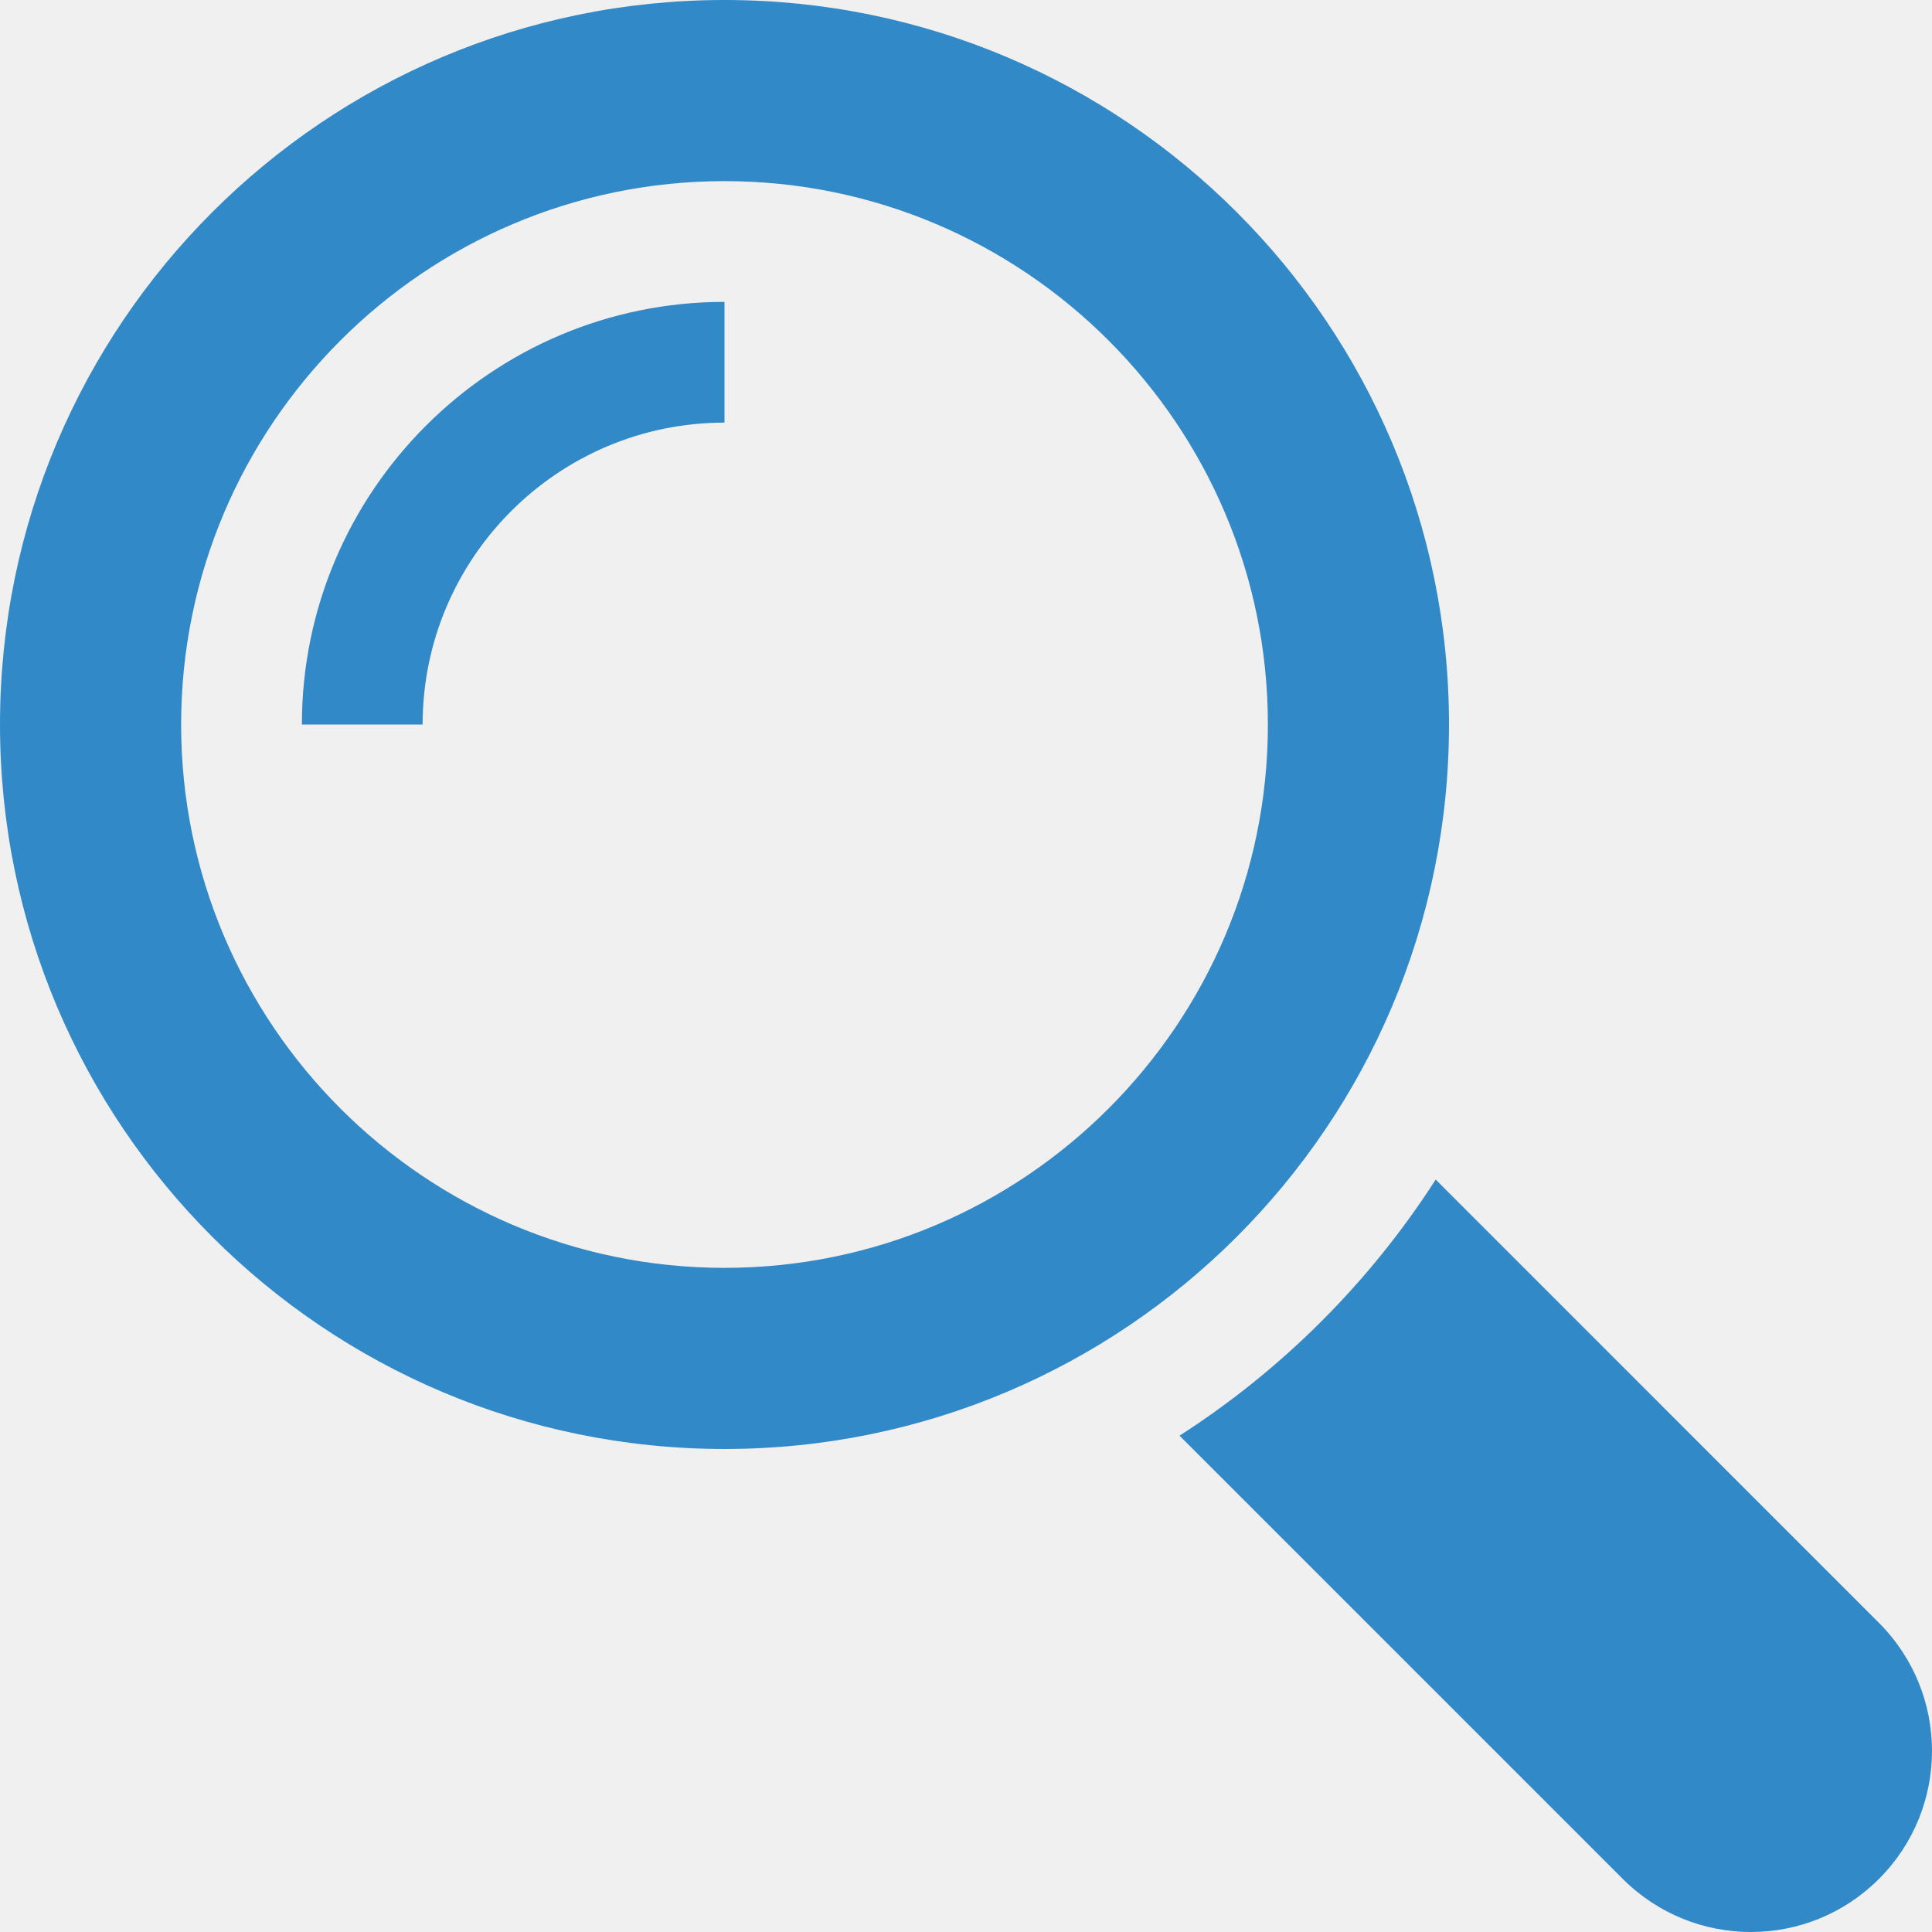
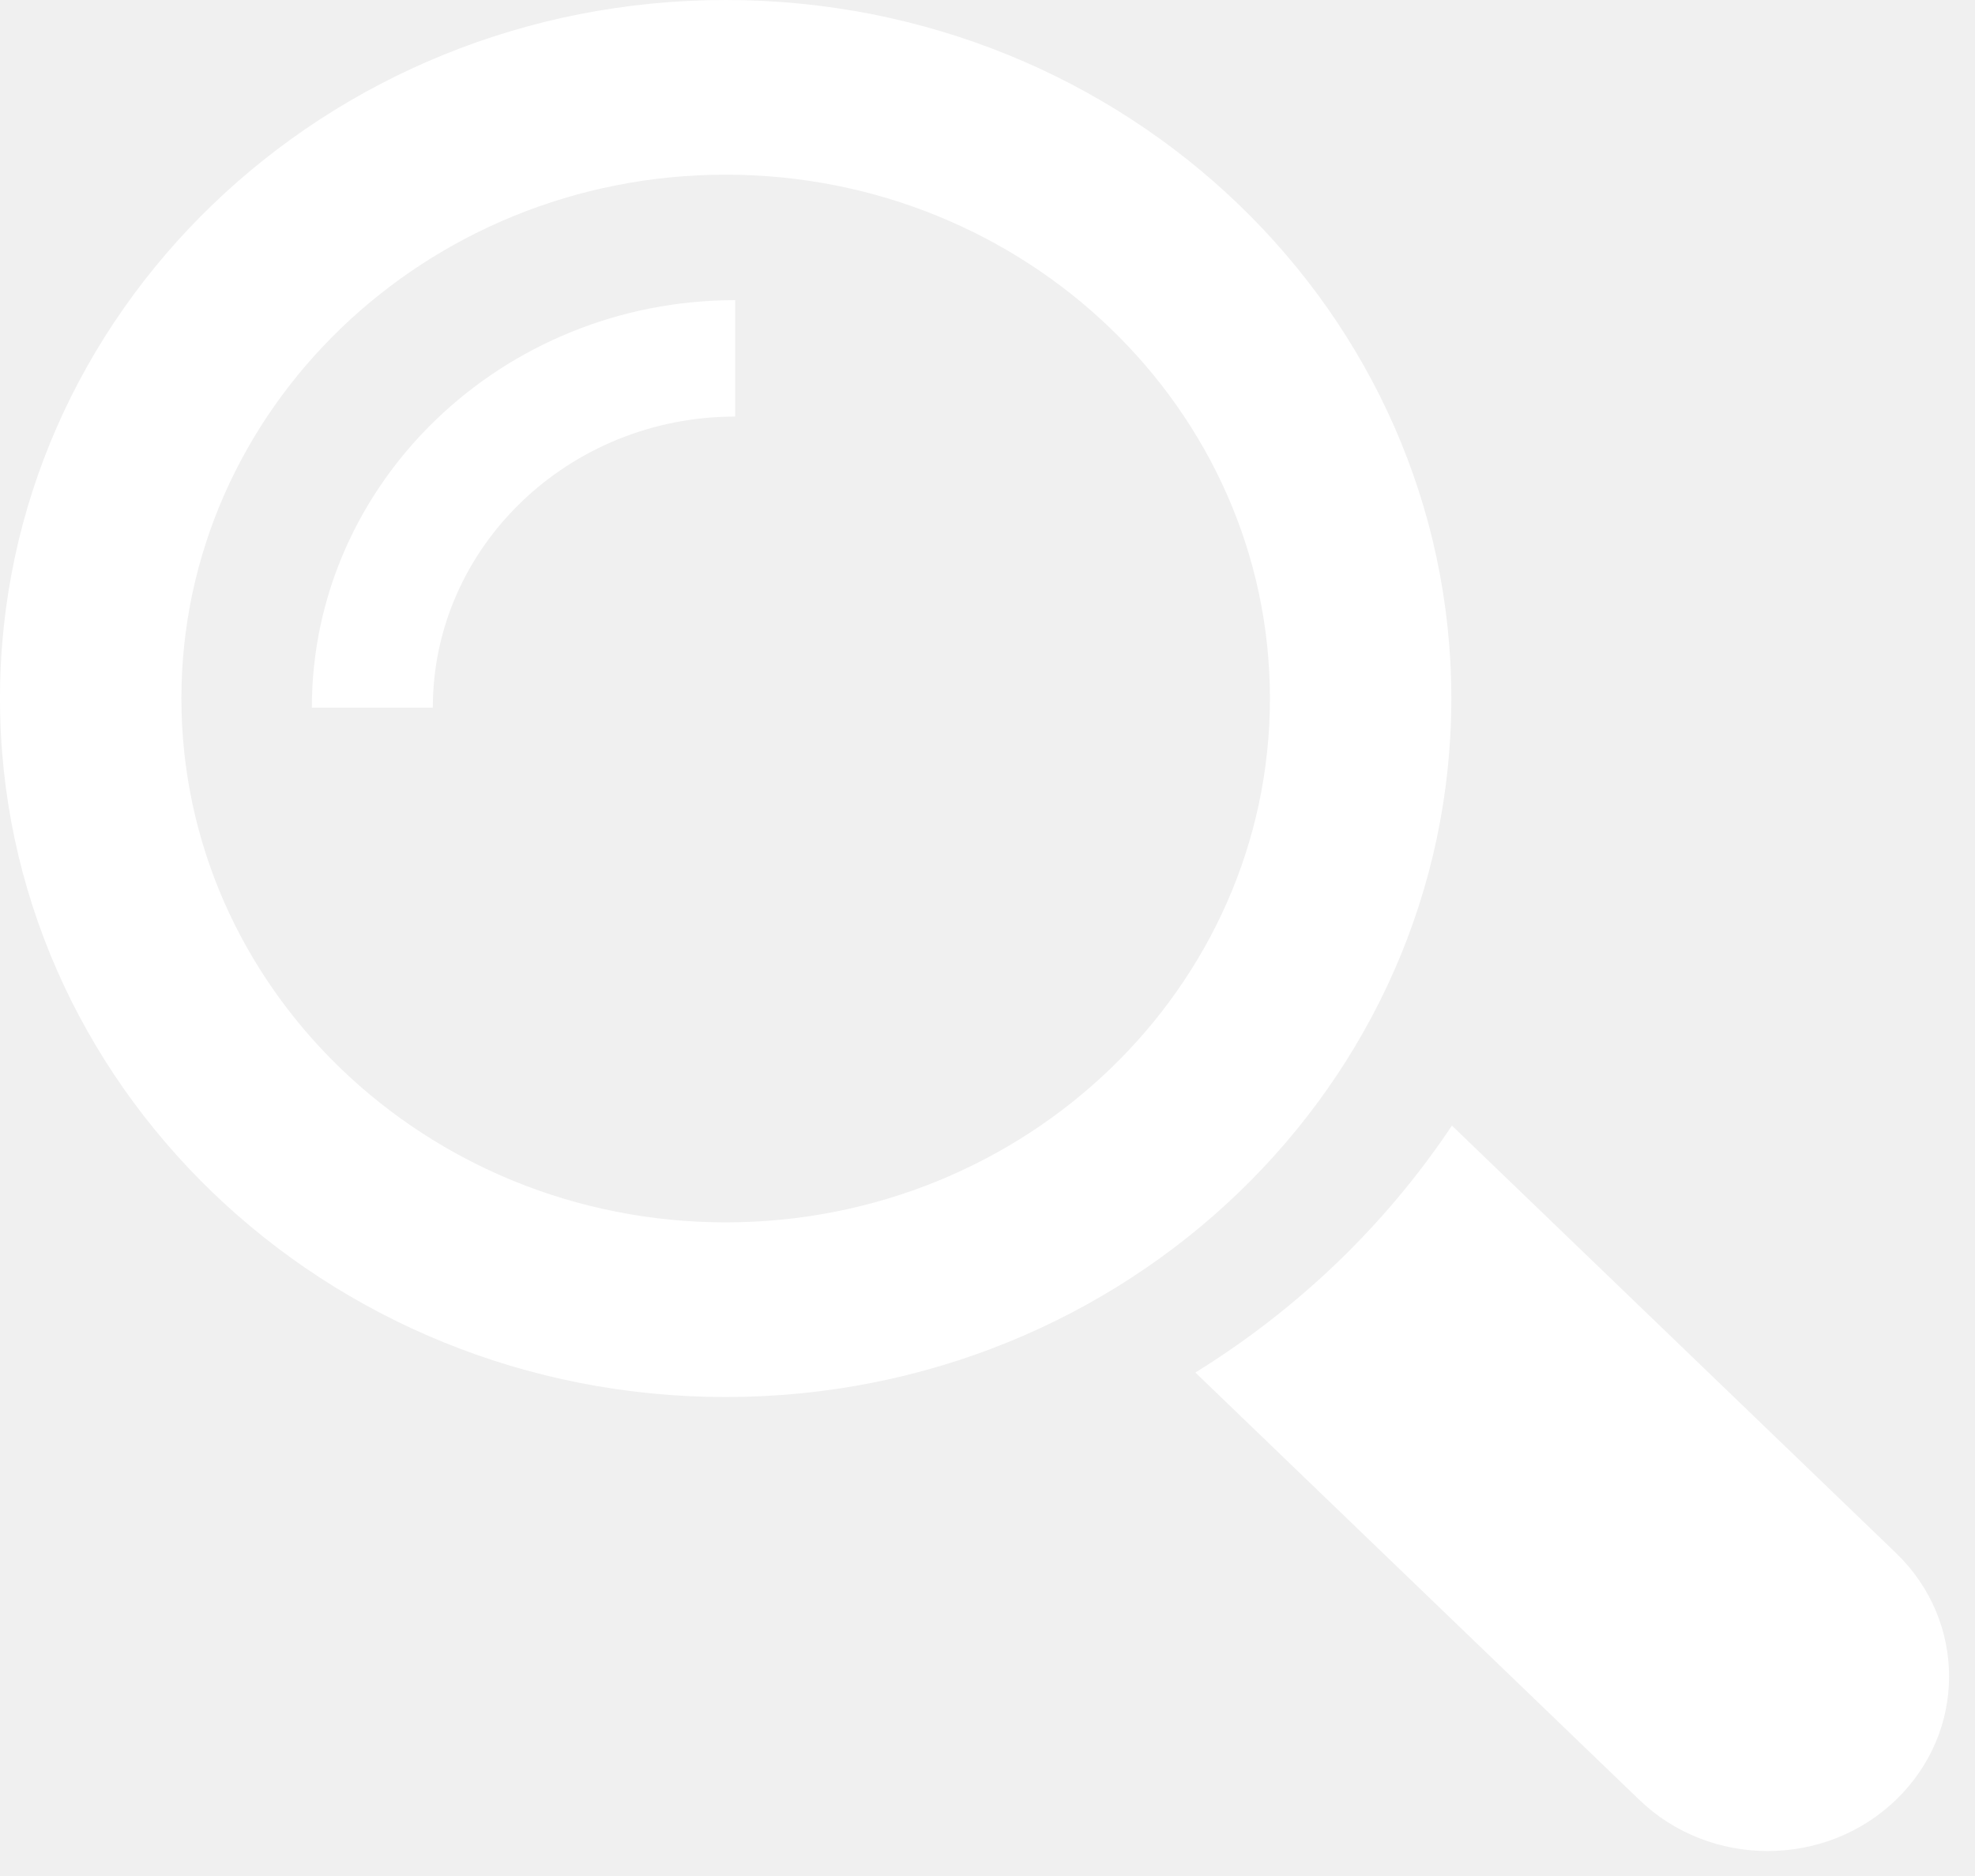
- <svg xmlns="http://www.w3.org/2000/svg" version="1.1" id="Capa_1" x="0px" y="0px" width="512px" height="512px" viewBox="0 0 485.213 485.213" style="enable-background:new 0 0 485.213 485.213;" xml:space="preserve">
-   <g>
-     <g>
-       <path d="M471.882,407.567L360.567,296.243c-16.586,25.795-38.536,47.734-64.331,64.321l111.324,111.324    c17.772,17.768,46.587,17.768,64.321,0C489.654,454.149,489.654,425.334,471.882,407.567z" fill="#3289C7" />
-       <path d="M363.909,181.955C363.909,81.473,282.44,0,181.956,0C81.474,0,0.001,81.473,0.001,181.955s81.473,181.951,181.955,181.951    C282.44,363.906,363.909,282.437,363.909,181.955z M181.956,318.416c-75.252,0-136.465-61.208-136.465-136.46    c0-75.252,61.213-136.465,136.465-136.465c75.25,0,136.468,61.213,136.468,136.465    C318.424,257.208,257.206,318.416,181.956,318.416z" fill="#3289C7" />
-       <path d="M75.817,181.955h30.322c0-41.803,34.014-75.814,75.816-75.814V75.816C123.438,75.816,75.817,123.437,75.817,181.955z" fill="#3289C7" />
+ <svg xmlns="http://www.w3.org/2000/svg" width="20px" height="19px" viewBox="0 0 20 19" version="1.1">
+   <defs />
+   <g id="Page-1" stroke="none" stroke-width="1" fill="none" fill-rule="evenodd">
+     <g id="Artboard-32" transform="translate(-33, -97)" fill="#FFFFFF">
+       <g id="tool" transform="translate(33, 97)">
+         <g id="Capa_1">
+           <g id="Group">
+             <path d="M19.199,15.728 L14.703,11.4 C14.034,12.403 13.147,13.256 12.105,13.901 L16.601,18.229 C17.319,18.92 18.483,18.92 19.199,18.229 C19.917,17.539 19.917,16.419 19.199,15.728 L19.199,15.728 Z" id="Shape" />
+             <path d="M14.697,7.074 C14.697,3.168 11.407,0 7.349,0 C3.291,0 0,3.168 0,7.074 C0,10.981 3.291,14.149 7.349,14.149 C11.407,14.149 14.697,10.981 14.697,7.074 L14.697,7.074 Z M7.349,12.38 C4.309,12.38 1.837,10 1.837,7.074 C1.837,4.149 4.309,1.769 7.349,1.769 C10.388,1.769 12.86,4.149 12.86,7.074 C12.86,10 10.388,12.38 7.349,12.38 L7.349,12.38 Z" id="Shape" />
+             <path d="M3.158,7.167 L4.383,7.167 C4.383,5.541 5.756,4.219 7.445,4.219 L7.445,3.04 C5.081,3.04 3.158,4.892 3.158,7.167 L3.158,7.167 Z" id="Shape" />
+           </g>
+         </g>
+       </g>
    </g>
  </g>
-   <g>
- </g>
-   <g>
- </g>
-   <g>
- </g>
-   <g>
- </g>
-   <g>
- </g>
-   <g>
- </g>
-   <g>
- </g>
-   <g>
- </g>
-   <g>
- </g>
-   <g>
- </g>
-   <g>
- </g>
-   <g>
- </g>
-   <g>
- </g>
-   <g>
- </g>
-   <g>
- </g>
</svg>
